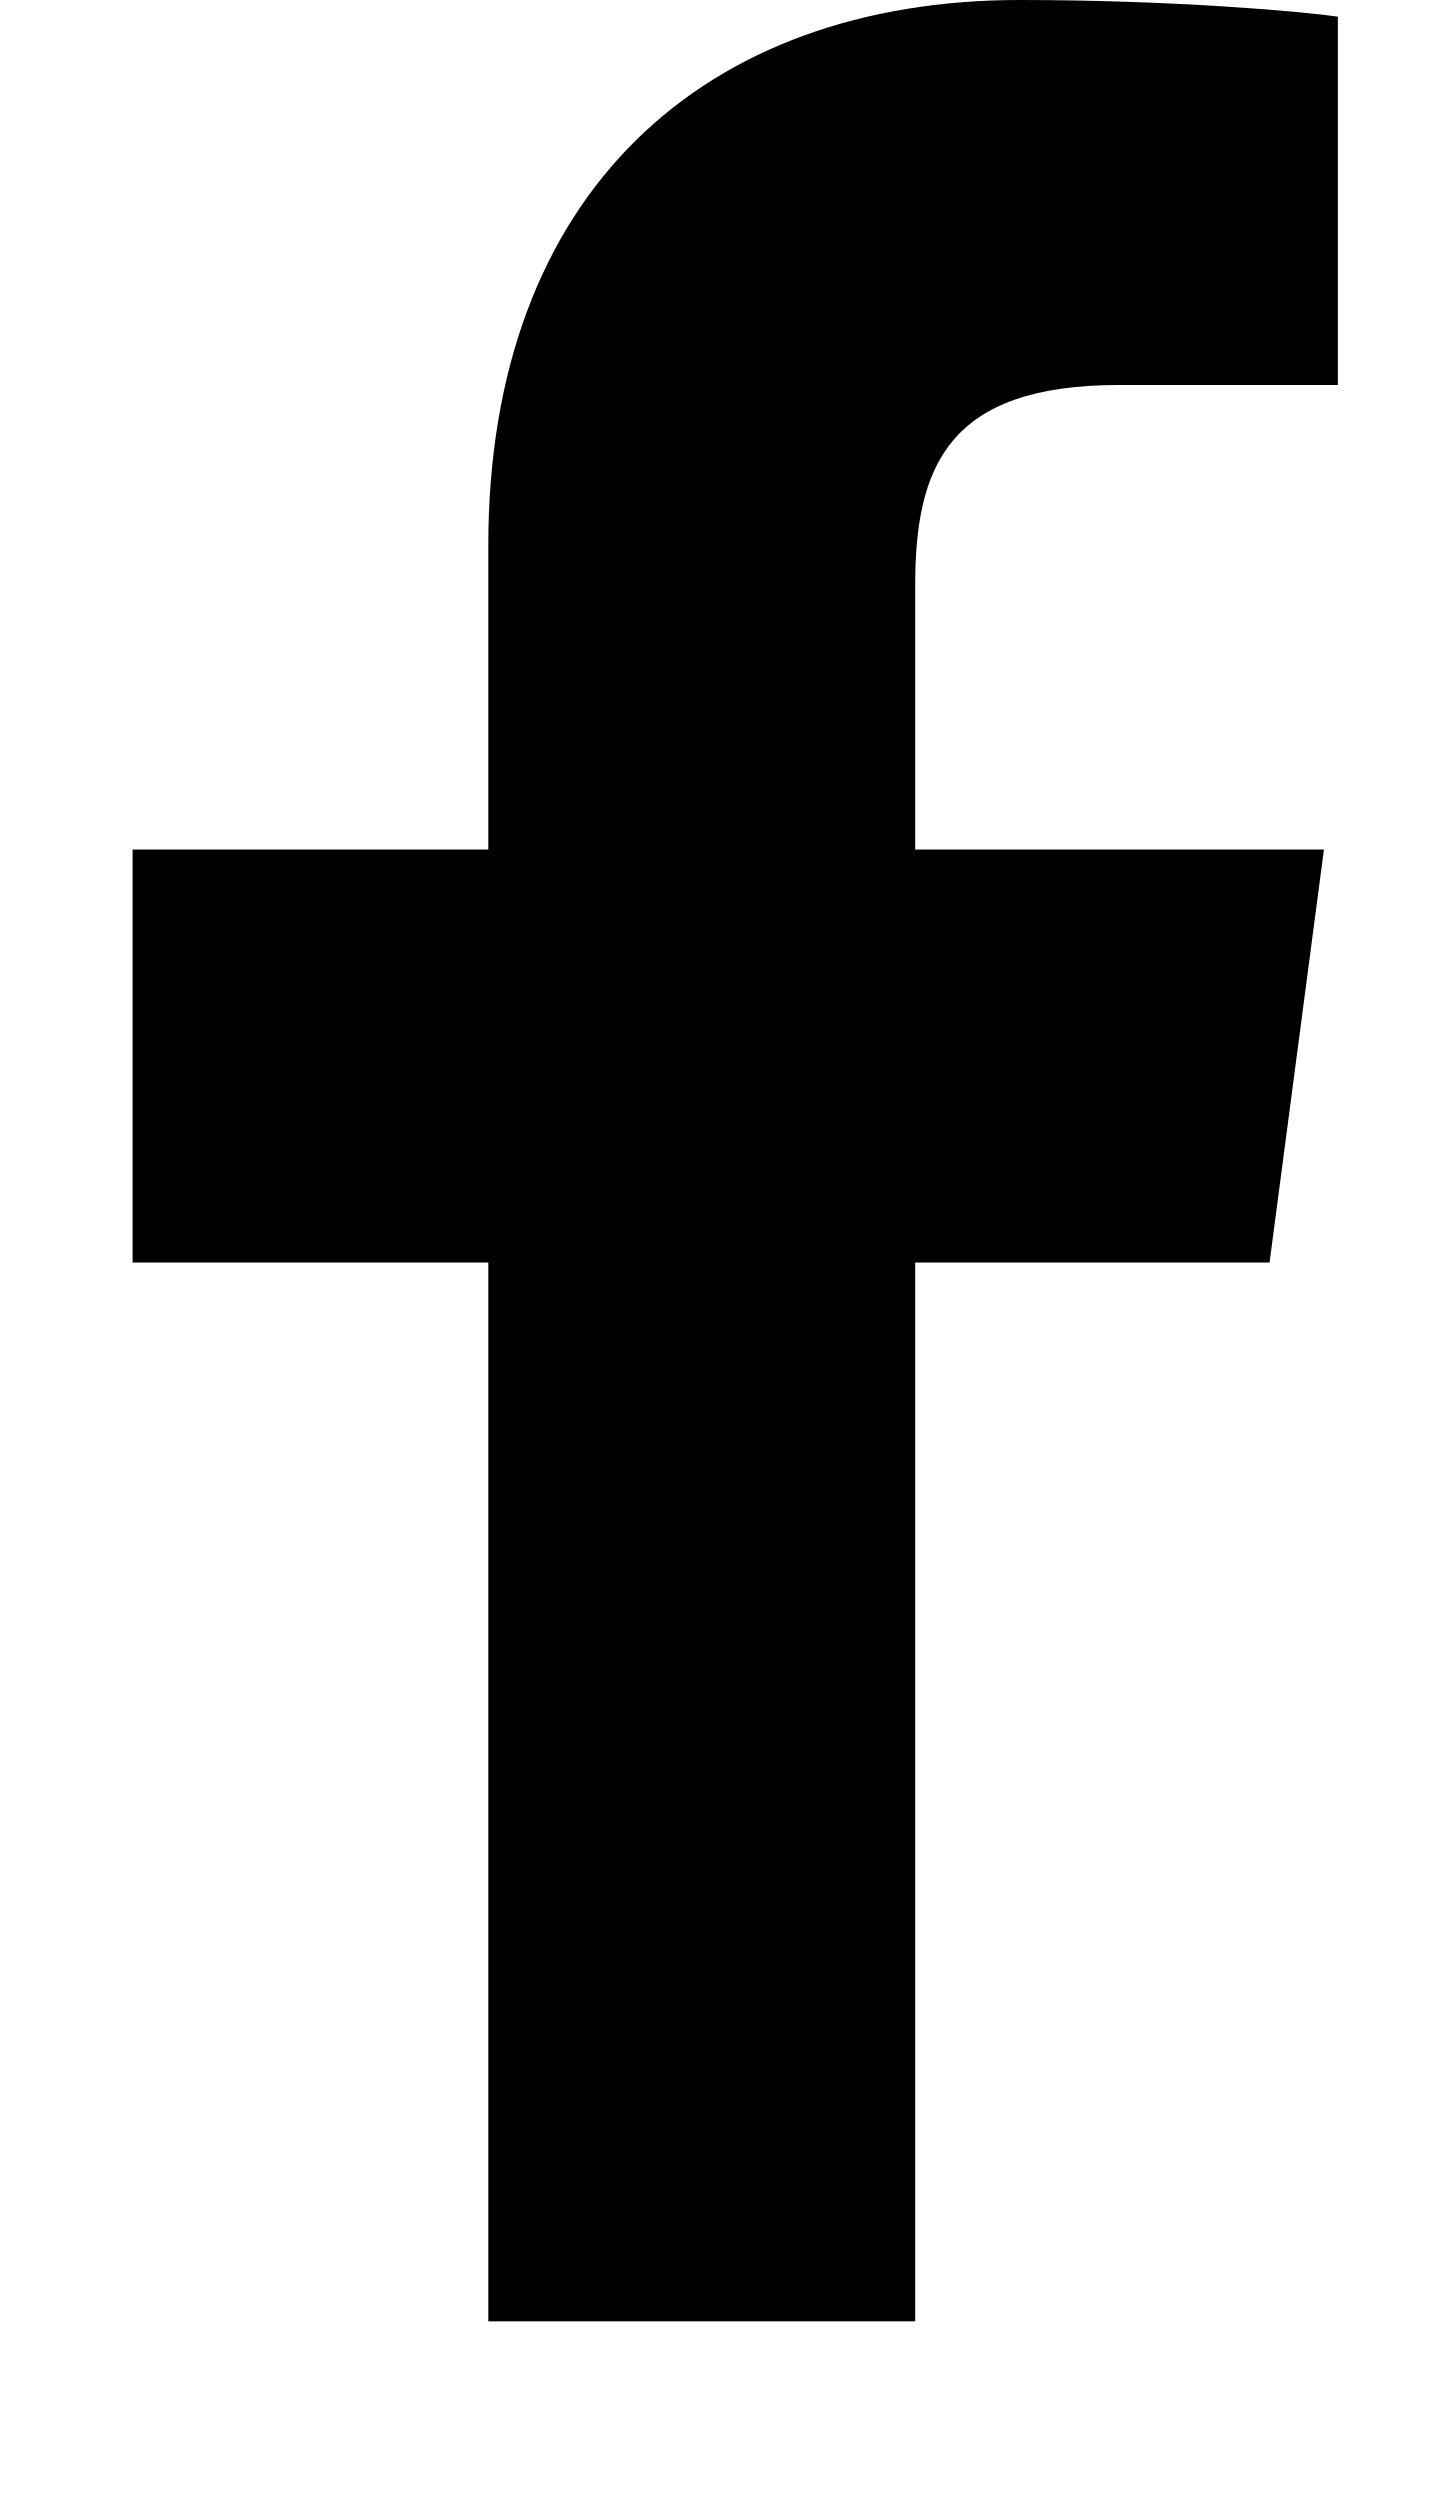
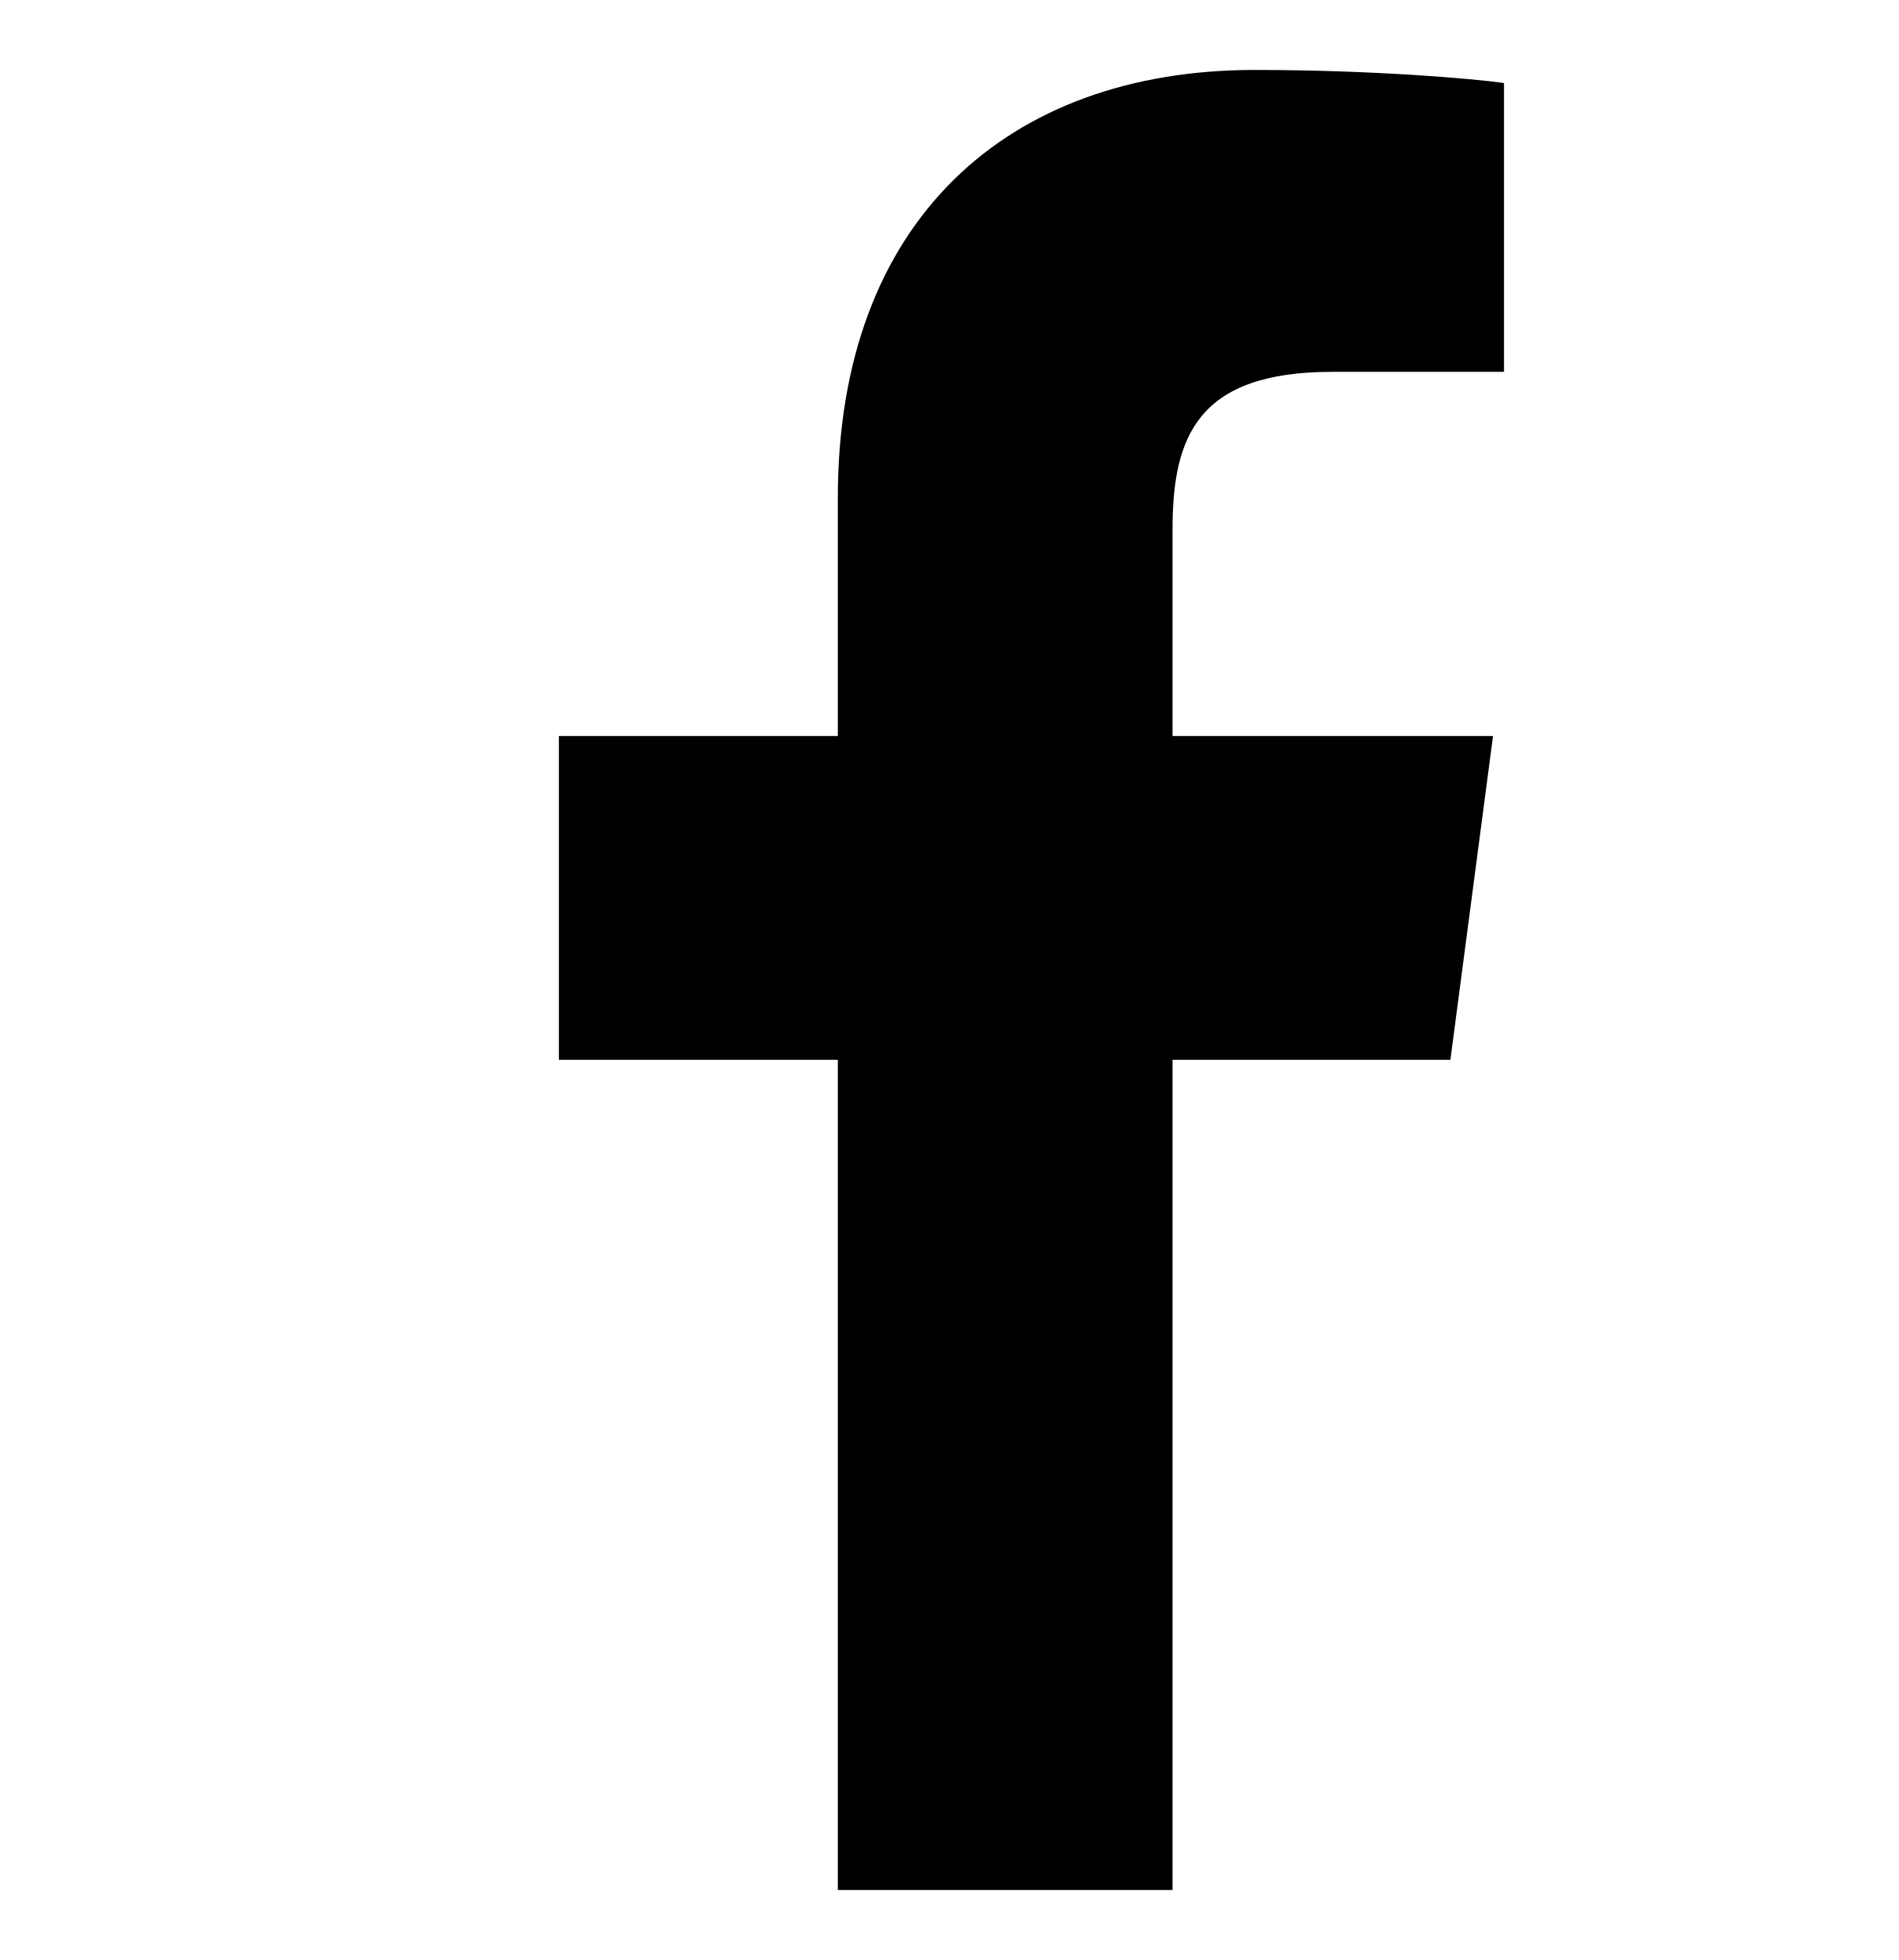
- <svg xmlns="http://www.w3.org/2000/svg" version="1.1" width="16" height="28" viewBox="0 0 16 28">
-   <path d="M14.984 0.187v4.125h-2.453c-1.922 0-2.281 0.922-2.281 2.25v2.953h4.578l-0.609 4.625h-3.969v11.859h-4.781v-11.859h-3.984v-4.625h3.984v-3.406c0-3.953 2.422-6.109 5.953-6.109 1.687 0 3.141 0.125 3.563 0.187z" />
+ <svg xmlns="http://www.w3.org/2000/svg" version="1.1" width="31" height="32" viewBox="0 0 31 32">
+   <path d="M24.553 1.357v4.714h-2.804c-2.196 0-2.607 1.054-2.607 2.571v3.375h5.232l-0.696 5.286h-4.536v13.554h-5.464v-13.554h-4.554v-5.286h4.554v-3.893c0-4.518 2.768-6.982 6.804-6.982 1.929 0 3.589 0.143 4.071 0.214z" />
</svg>
